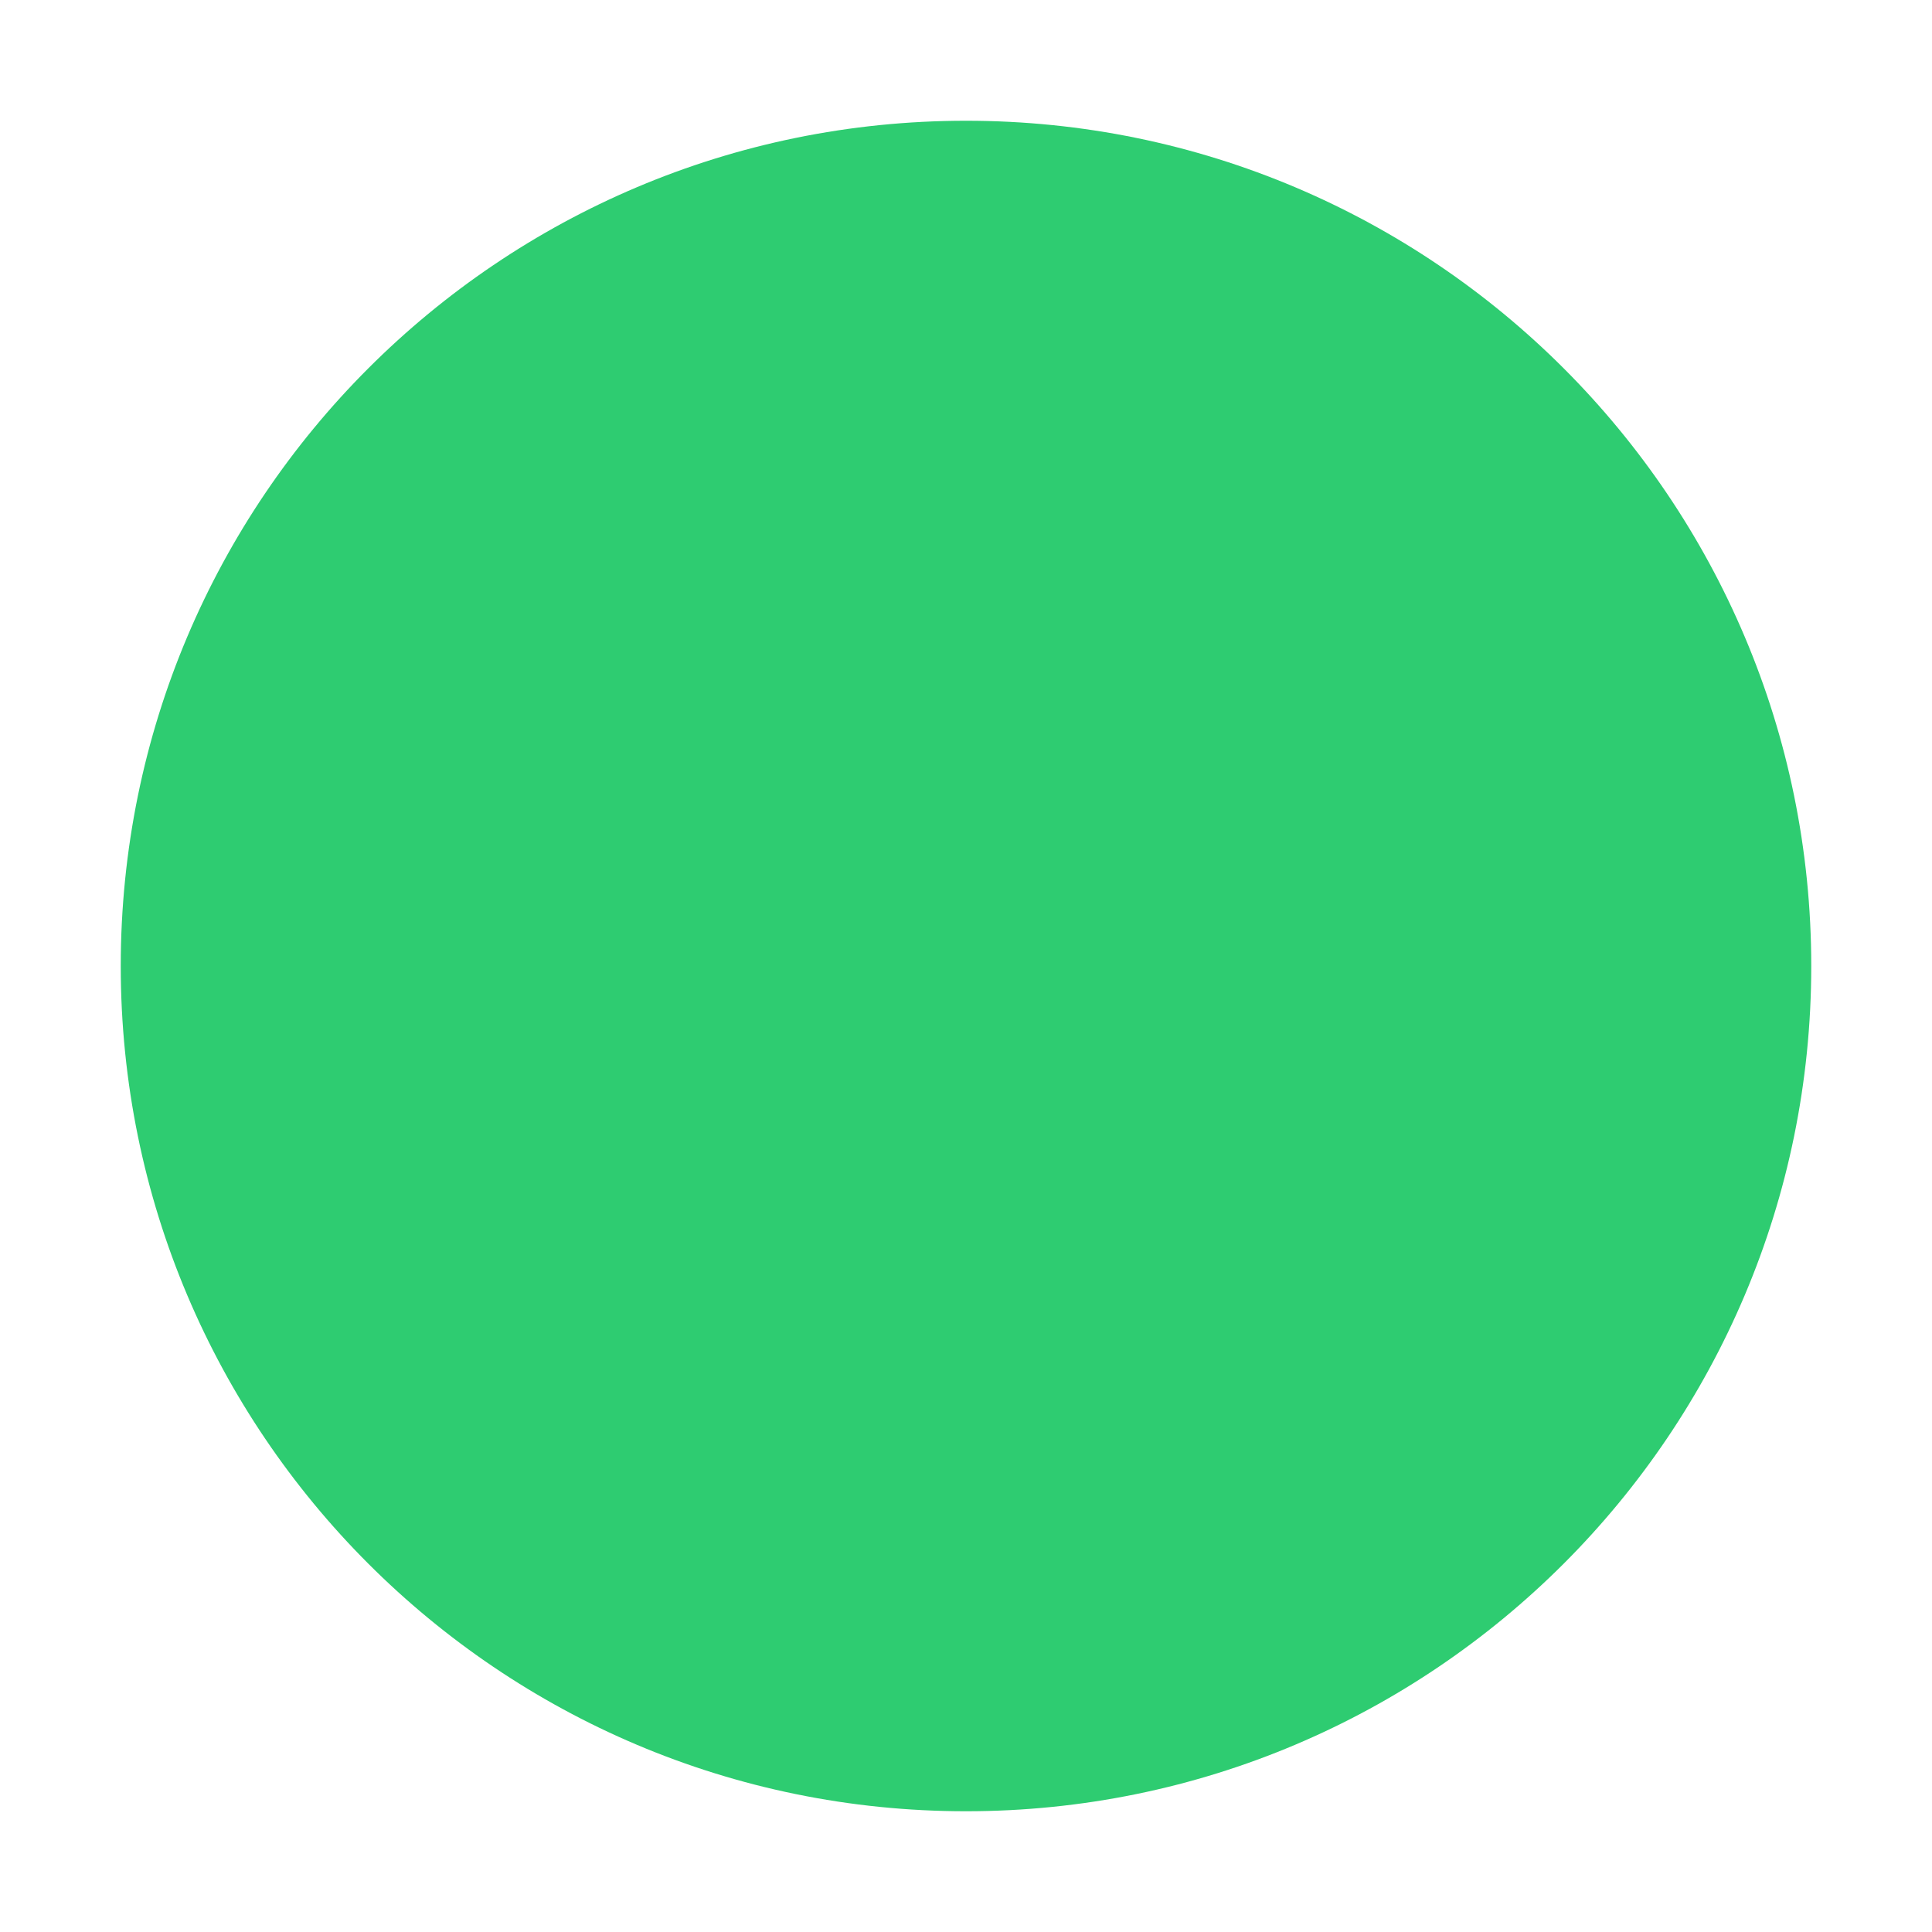
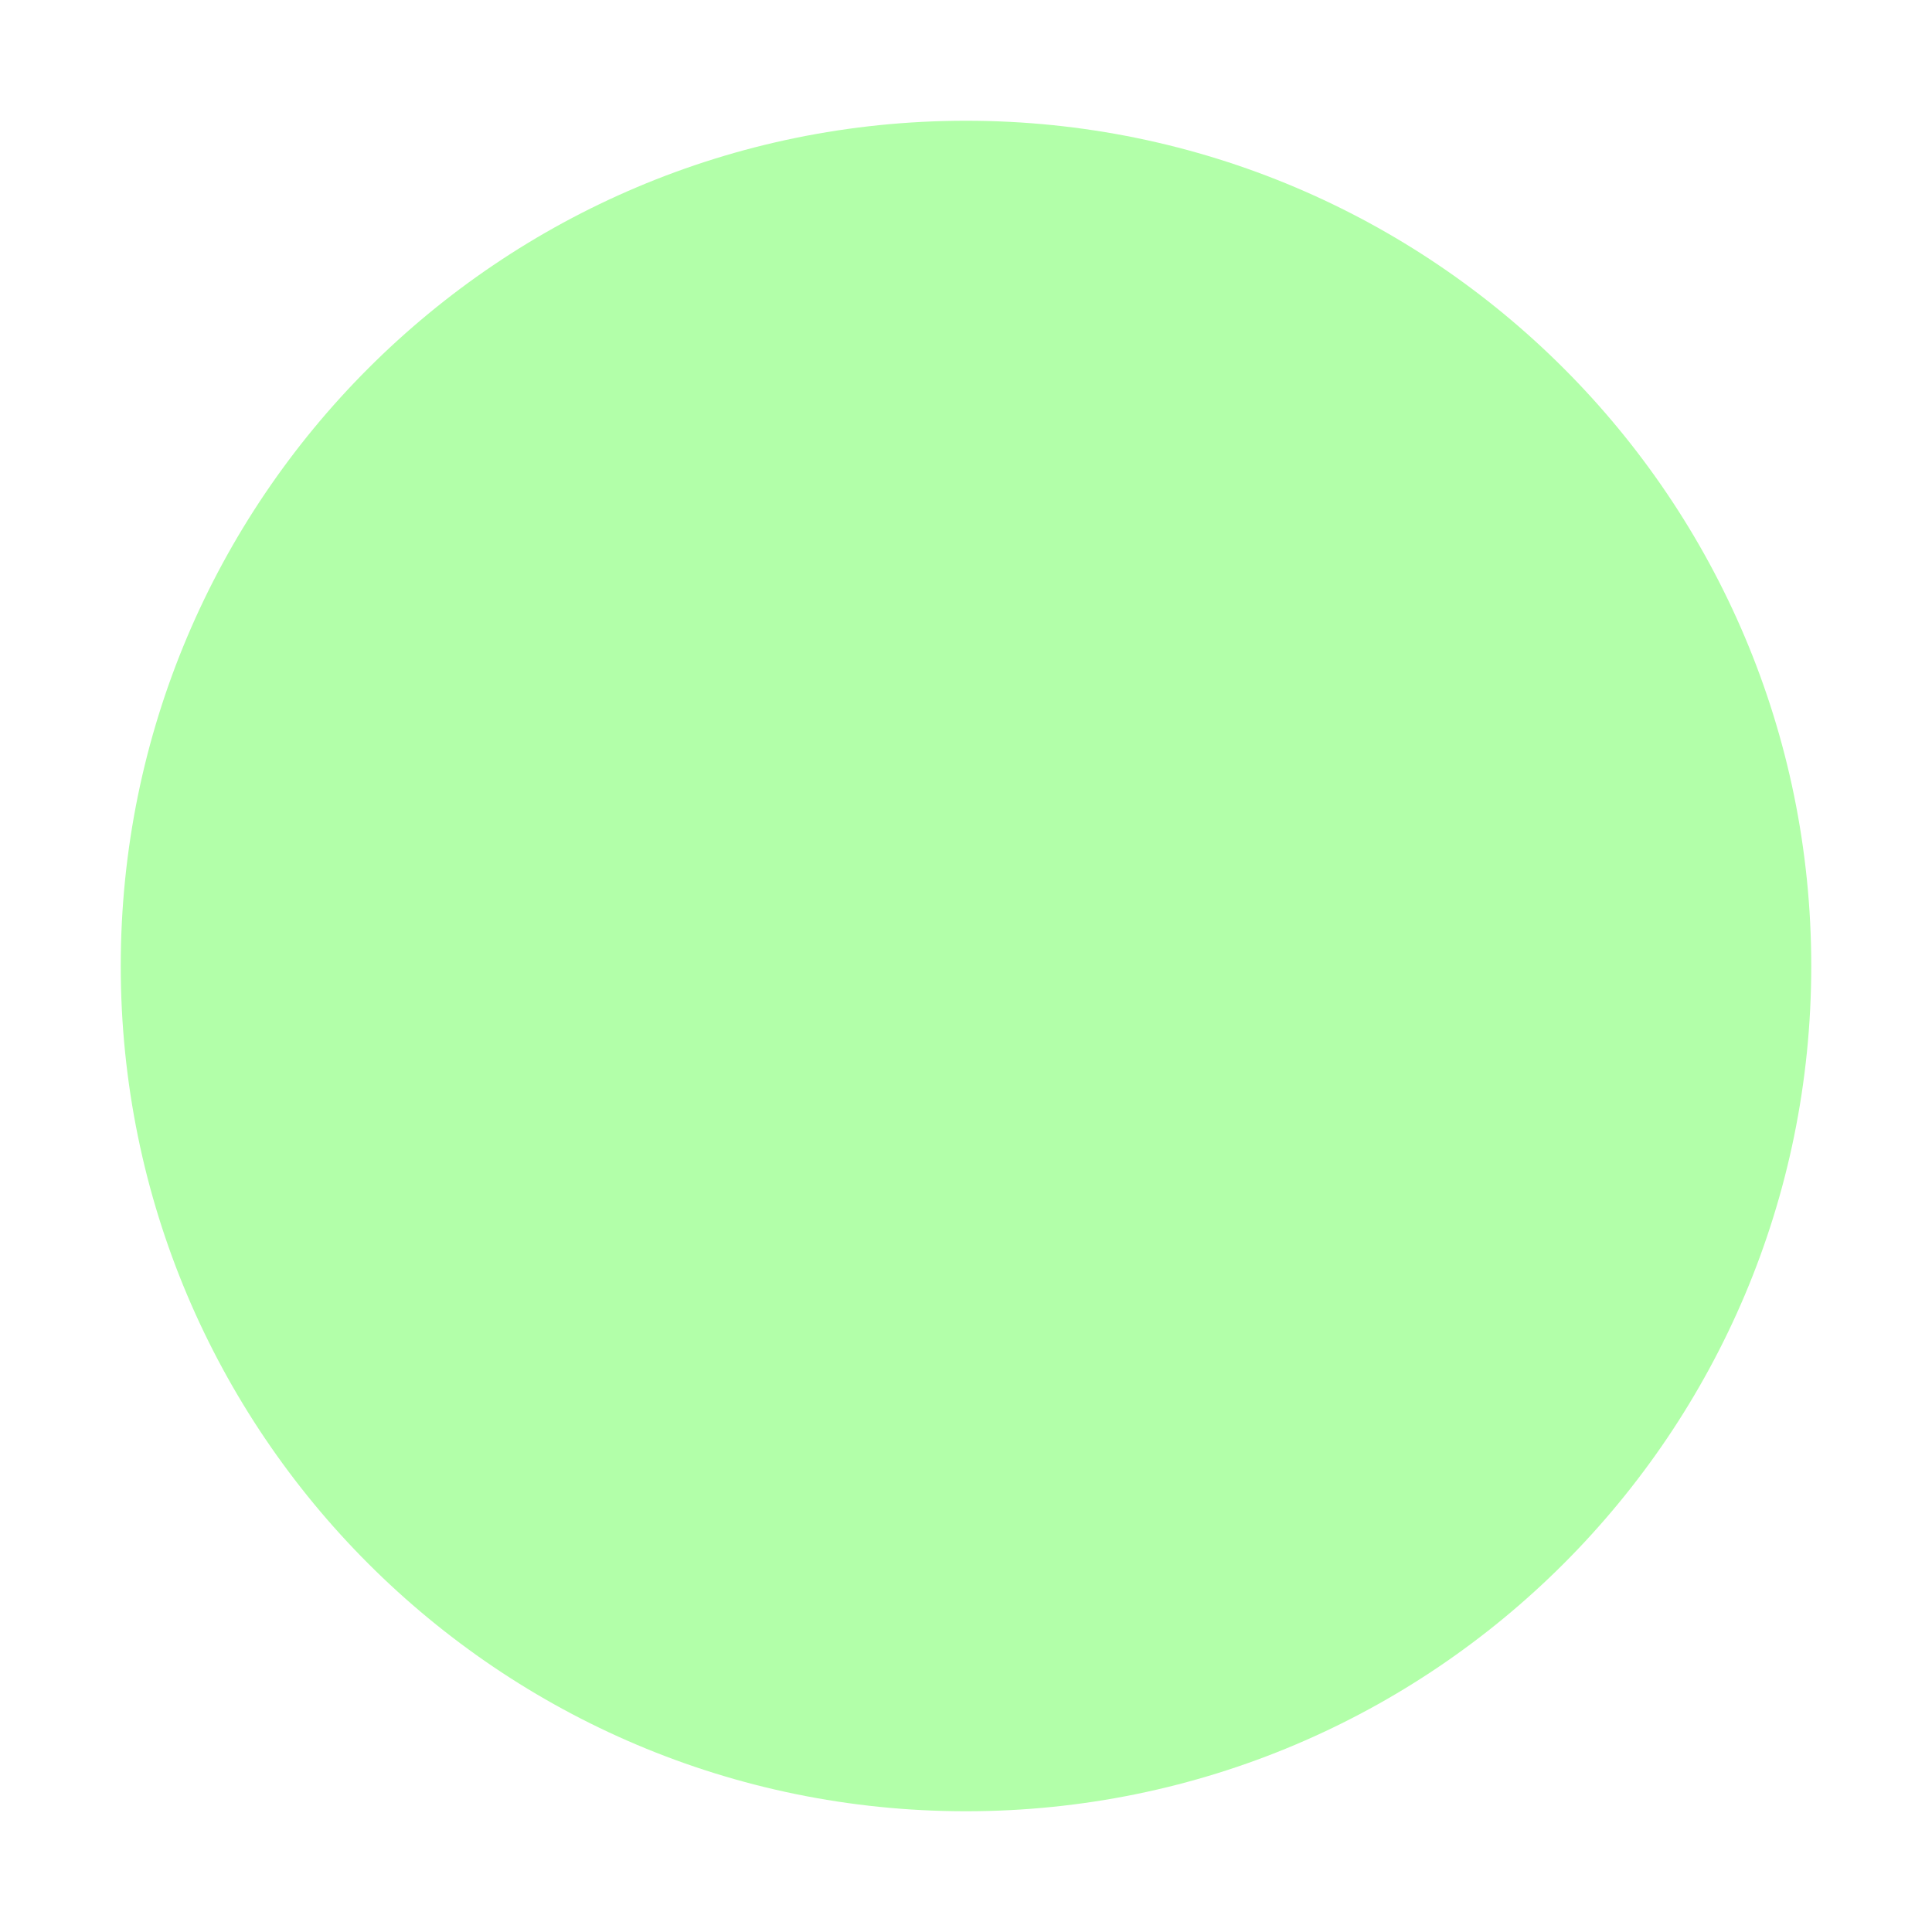
<svg xmlns="http://www.w3.org/2000/svg" width="16" height="16" id="svg2" version="1.1">
  <defs id="defs4" />
  <g id="layer1" transform="translate(-671.1429,-648.5765)">
    <g transform="matrix(0.1265625,0,0,-0.1265625,672.0709,663.0964)" id="g4090">
      <g transform="scale(0.1,0.1)" id="g4092">
        <g transform="matrix(10,0,0,10,-4.003492,0.1181699)" id="g4285">
          <g transform="scale(0.1,0.1)" id="g4287">
-             <path id="path4289" style="fill:#2ecc71;fill-opacity:1;fill-rule:evenodd;stroke:none" d="m 562.781,-38.053 c 305.456,0 553.082,247.626 553.082,553.086 0,305.461 -247.625,553.087 -553.082,553.087 -305.465,0 -553.091,-247.625 -553.091,-553.087 0,-305.46 247.626,-553.086 553.091,-553.086" />
-             <path id="path4291" style="fill:#2ecc71;fill-opacity:1;fill-rule:evenodd;stroke:none" d="m 562.778,1.452 c 283.641,0 513.577,229.942 513.577,513.582 0,283.642 -229.937,513.579 -513.577,513.579 -283.646,0 -513.583,-229.937 -513.583,-513.579 0,-283.641 229.937,-513.582 513.583,-513.582" />
+             <path id="path4289" style="fill:#b2ffa9;fill-opacity:1;fill-rule:evenodd;stroke:none" d="m 562.781,-38.053 c 305.456,0 553.082,247.626 553.082,553.086 0,305.461 -247.625,553.087 -553.082,553.087 -305.465,0 -553.091,-247.625 -553.091,-553.087 0,-305.46 247.626,-553.086 553.091,-553.086" />
+             <path id="path4291" style="fill:#b2ffa9;fill-opacity:1;fill-rule:evenodd;stroke:none" d="m 562.778,1.452 c 283.641,0 513.577,229.942 513.577,513.582 0,283.642 -229.937,513.579 -513.577,513.579 -283.646,0 -513.583,-229.937 -513.583,-513.579 0,-283.641 229.937,-513.582 513.583,-513.582" />
          </g>
        </g>
      </g>
    </g>
  </g>
</svg>
